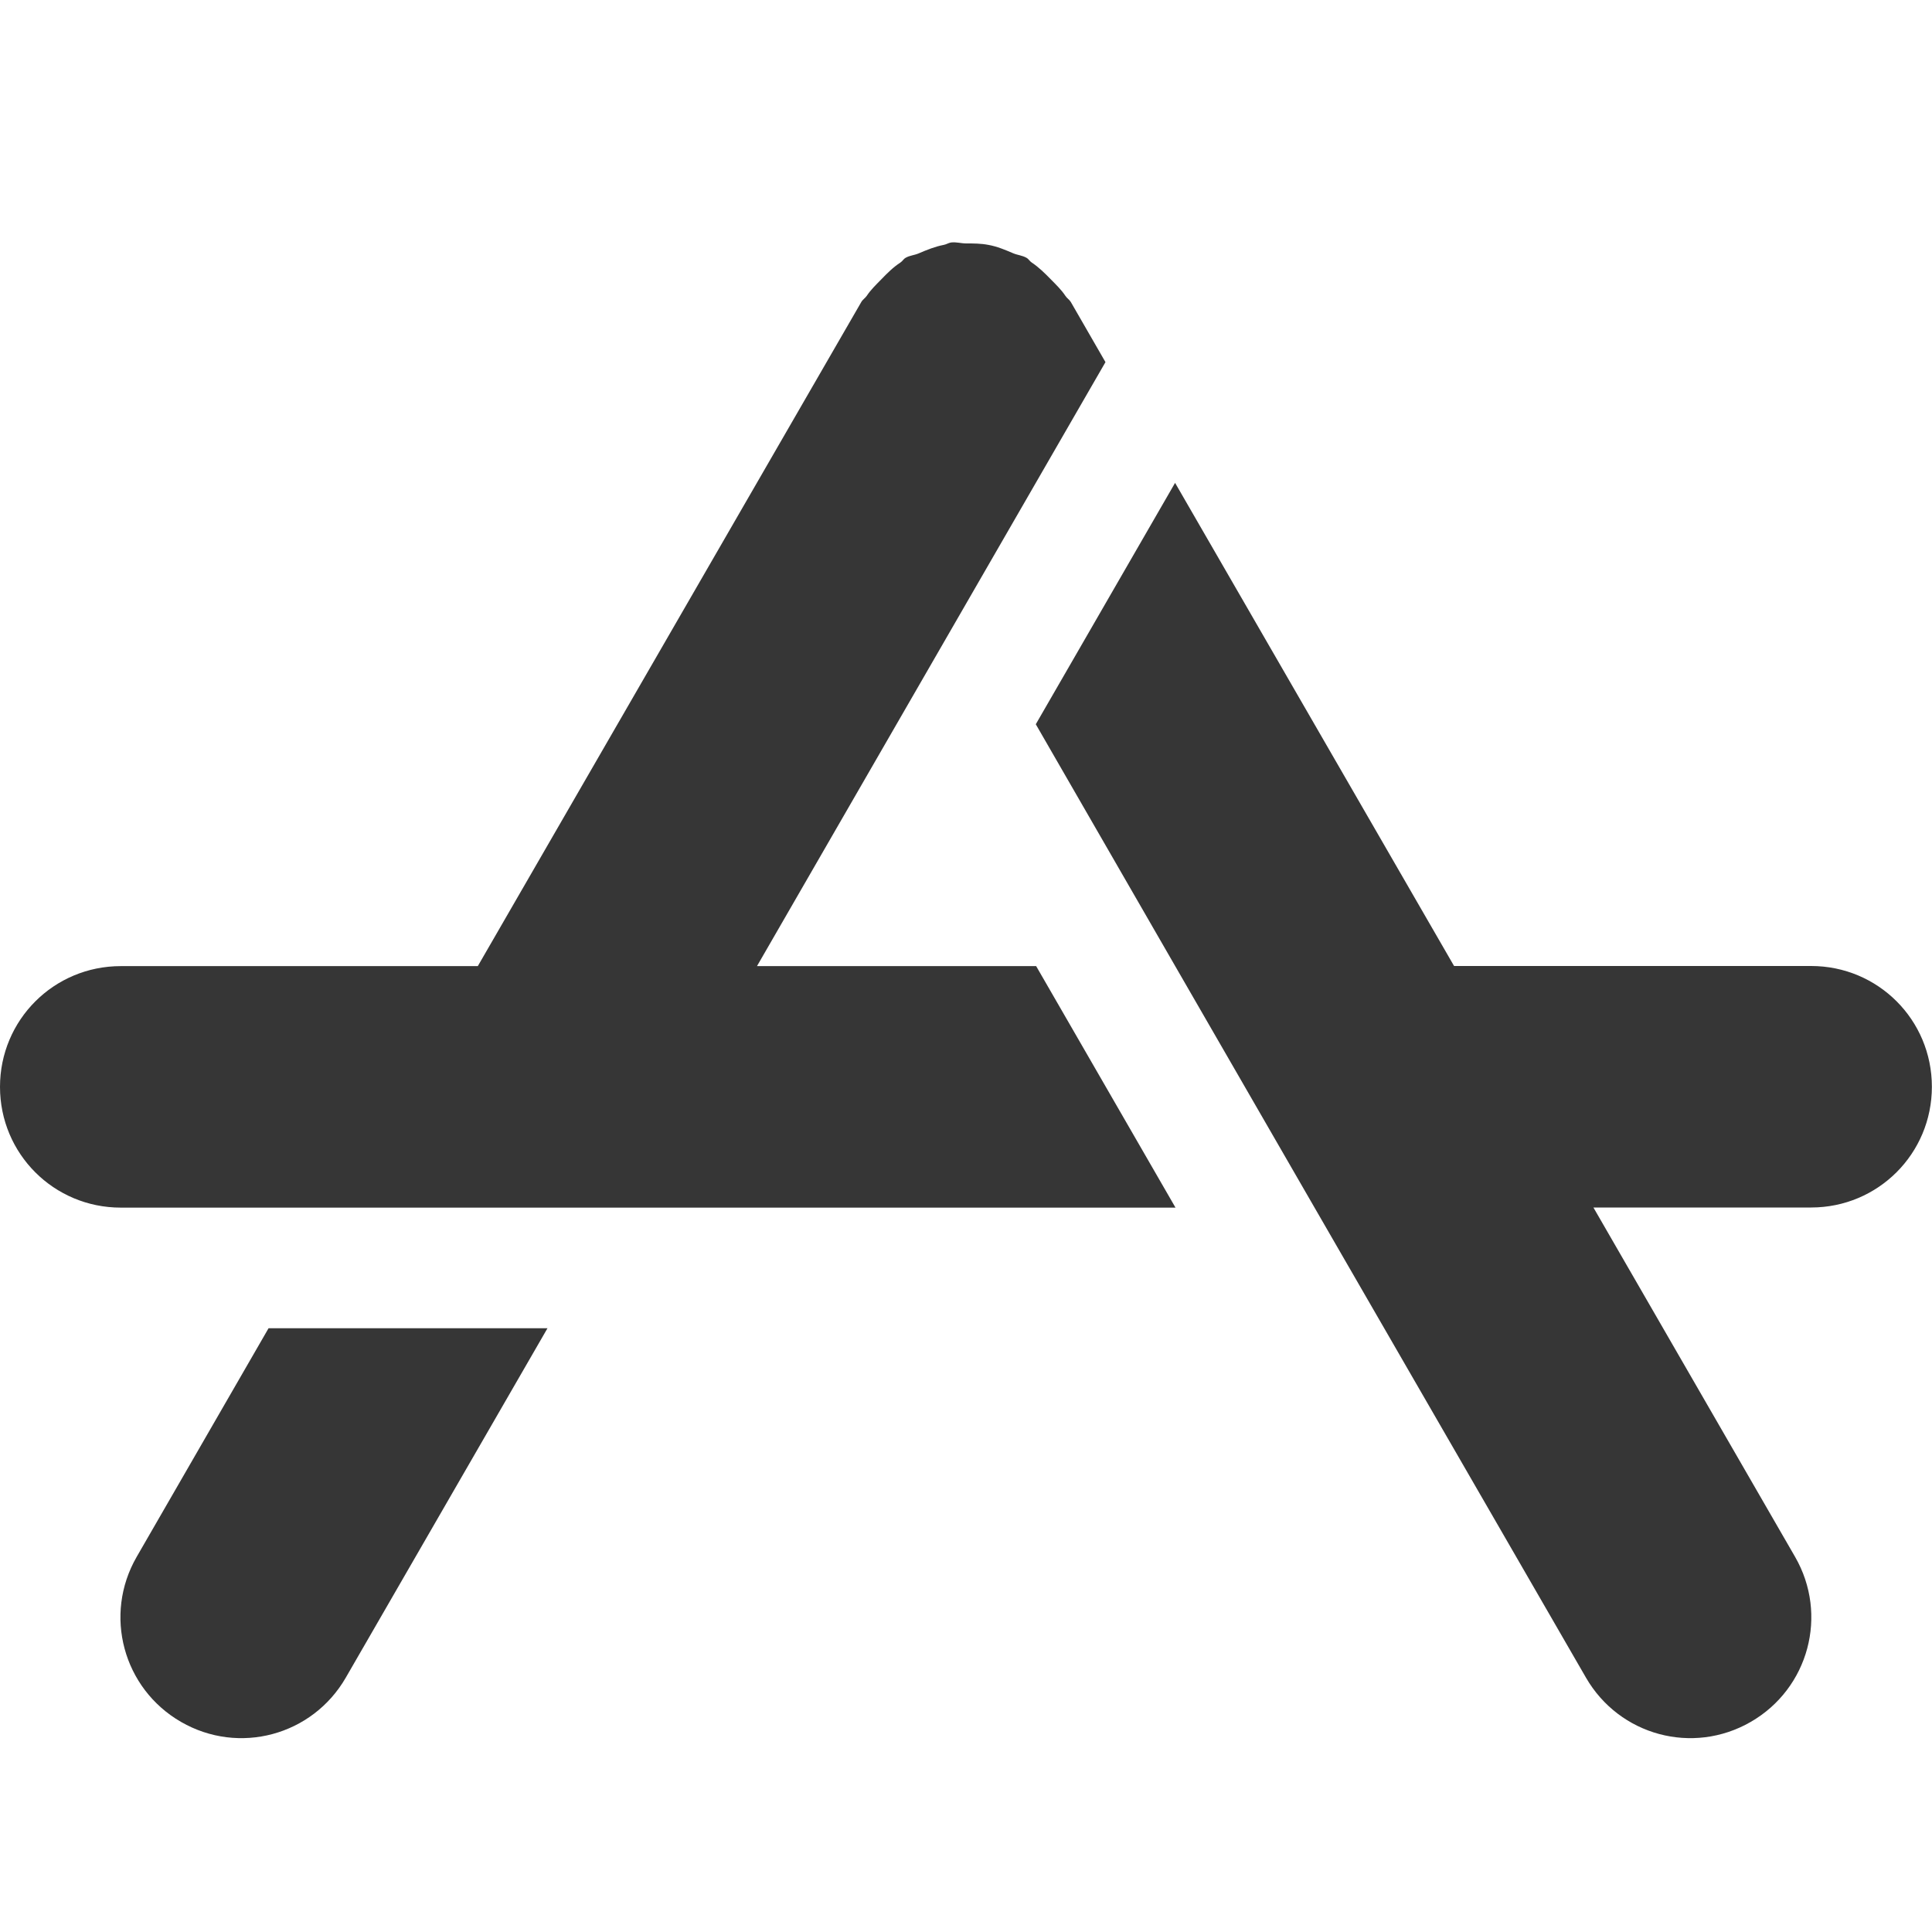
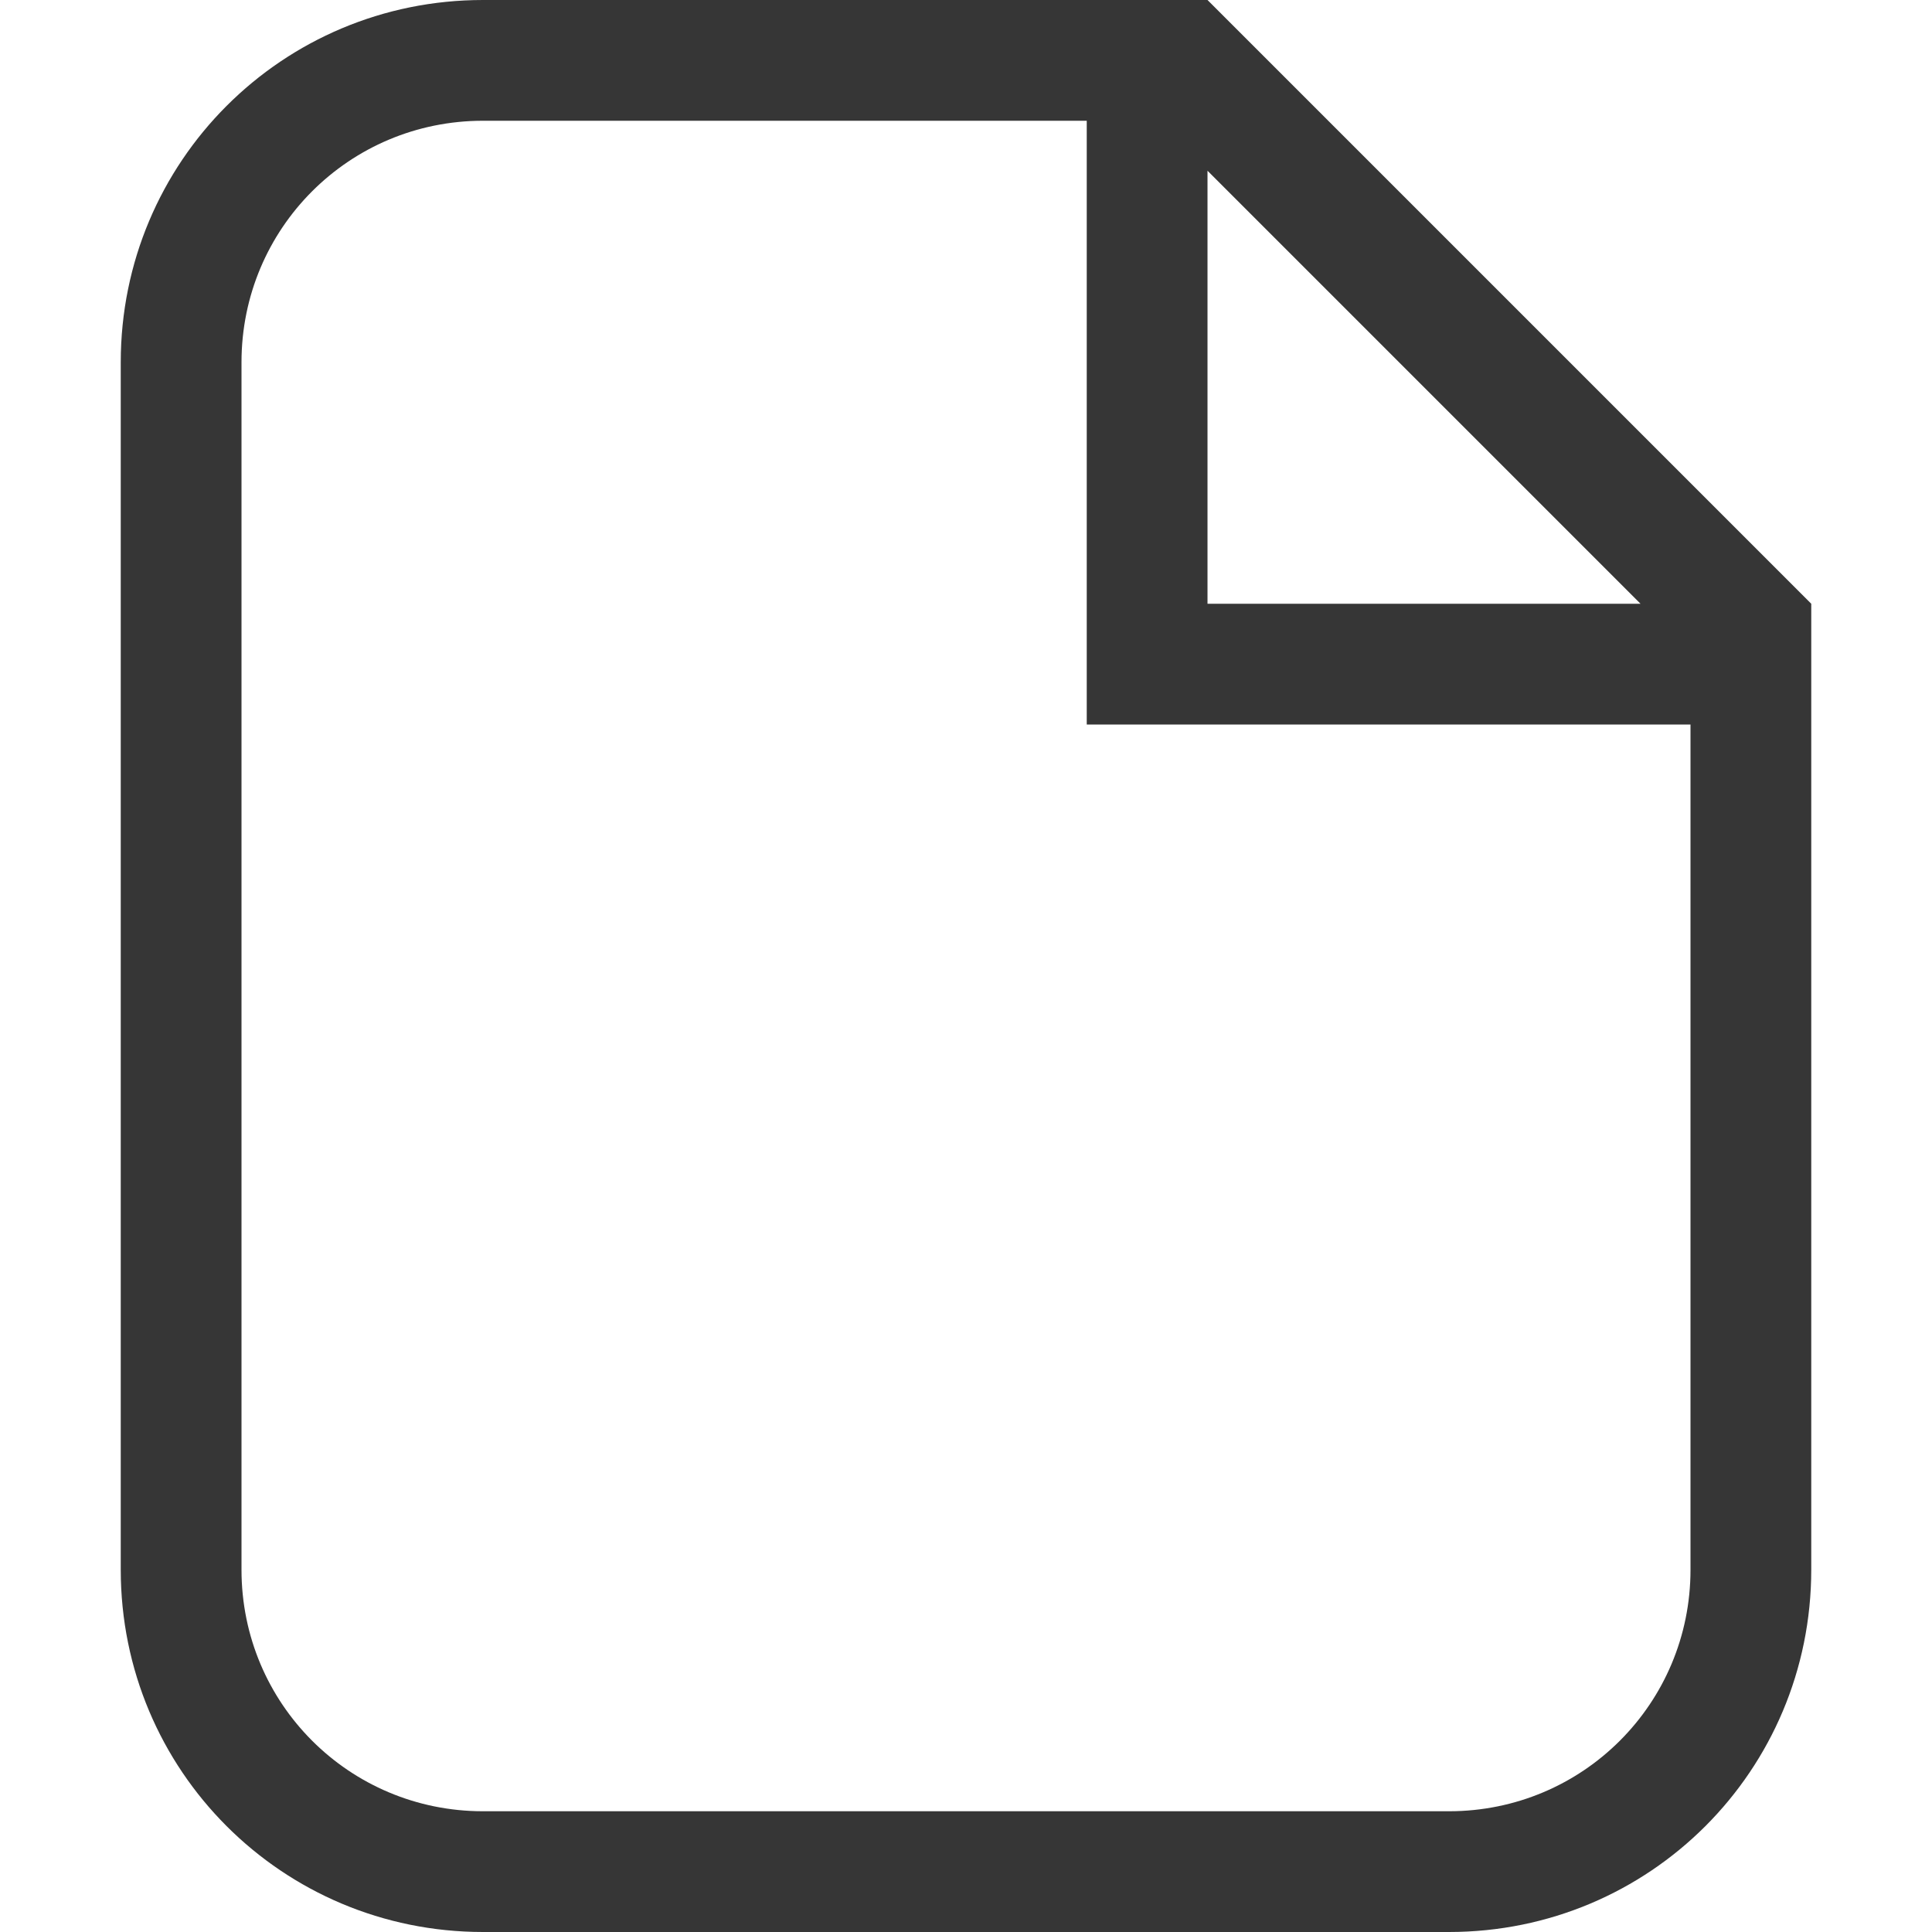
<svg xmlns="http://www.w3.org/2000/svg" width="16" height="16" version="1.1">
  <defs>
    <style id="current-color-scheme" type="text/css">.ColorScheme-Text { color:#363636; }</style>
  </defs>
-   <path d="m7.877 2.008c-0.021 0.003-0.04 0.016-0.061 0.02-0.073 0.014-0.139 0.041-0.207 0.07-0.036 0.016-0.075 0.017-0.109 0.037-0.018 0.01-0.026 0.028-0.043 0.039-0.06 0.039-0.109 0.088-0.16 0.141-0.043 0.044-0.086 0.085-0.119 0.135-0.013 0.019-0.033 0.03-0.045 0.051l-3.176 5.5h-2.957c-0.554 0-1 0.446-1 1s0.446 1 1 1h1.803 2.311 4.621l-1.154-2h-1.158-1.154l1.732-3.002 1.154-2-0.287-0.498c-0.012-0.02-0.032-0.031-0.045-0.051-0.033-0.05-0.076-0.091-0.119-0.135-0.051-0.052-0.101-0.102-0.16-0.141-0.017-0.011-0.025-0.029-0.043-0.039-0.035-0.02-0.073-0.022-0.109-0.037-0.068-0.029-0.134-0.057-0.207-0.07-0.062-0.012-0.122-0.012-0.184-0.012-0.041-2.92e-5 -0.082-0.013-0.123-0.008zm1.855 1.99-1.154 2 1.154 2.002 1.154 2 2.248 3.893c0.277 0.48 0.885 0.644 1.365 0.367s0.644-0.887 0.367-1.367l-1.67-2.893h1.803c0.554 0 1-0.446 1-1s-0.446-1-1-1h-2.957l-2.311-4.002zm-7.508 7.002-1.092 1.893c-0.277 0.48-0.113 1.09 0.367 1.367s1.088 0.113 1.365-0.367l1.67-2.893h-2.311z" style="fill:currentColor" class="ColorScheme-Text" />
+   <path class="ColorScheme-Text" d="m4 5e-8c-1.662 0-3 1.338-3 3v10c0 1.662 1.338 3 3 3h8c1.662 0 3-1.338 3-3v-8l-5-5h-1zm0 1h5v5h5v7c0 1.108-0.892 2-2 2h-8c-1.108 0-2-0.892-2-2v-10c0-1.108 0.892-2 2-2zm6 0.414 3.586 3.586h-3.586z" fill="currentColor" />
</svg>
